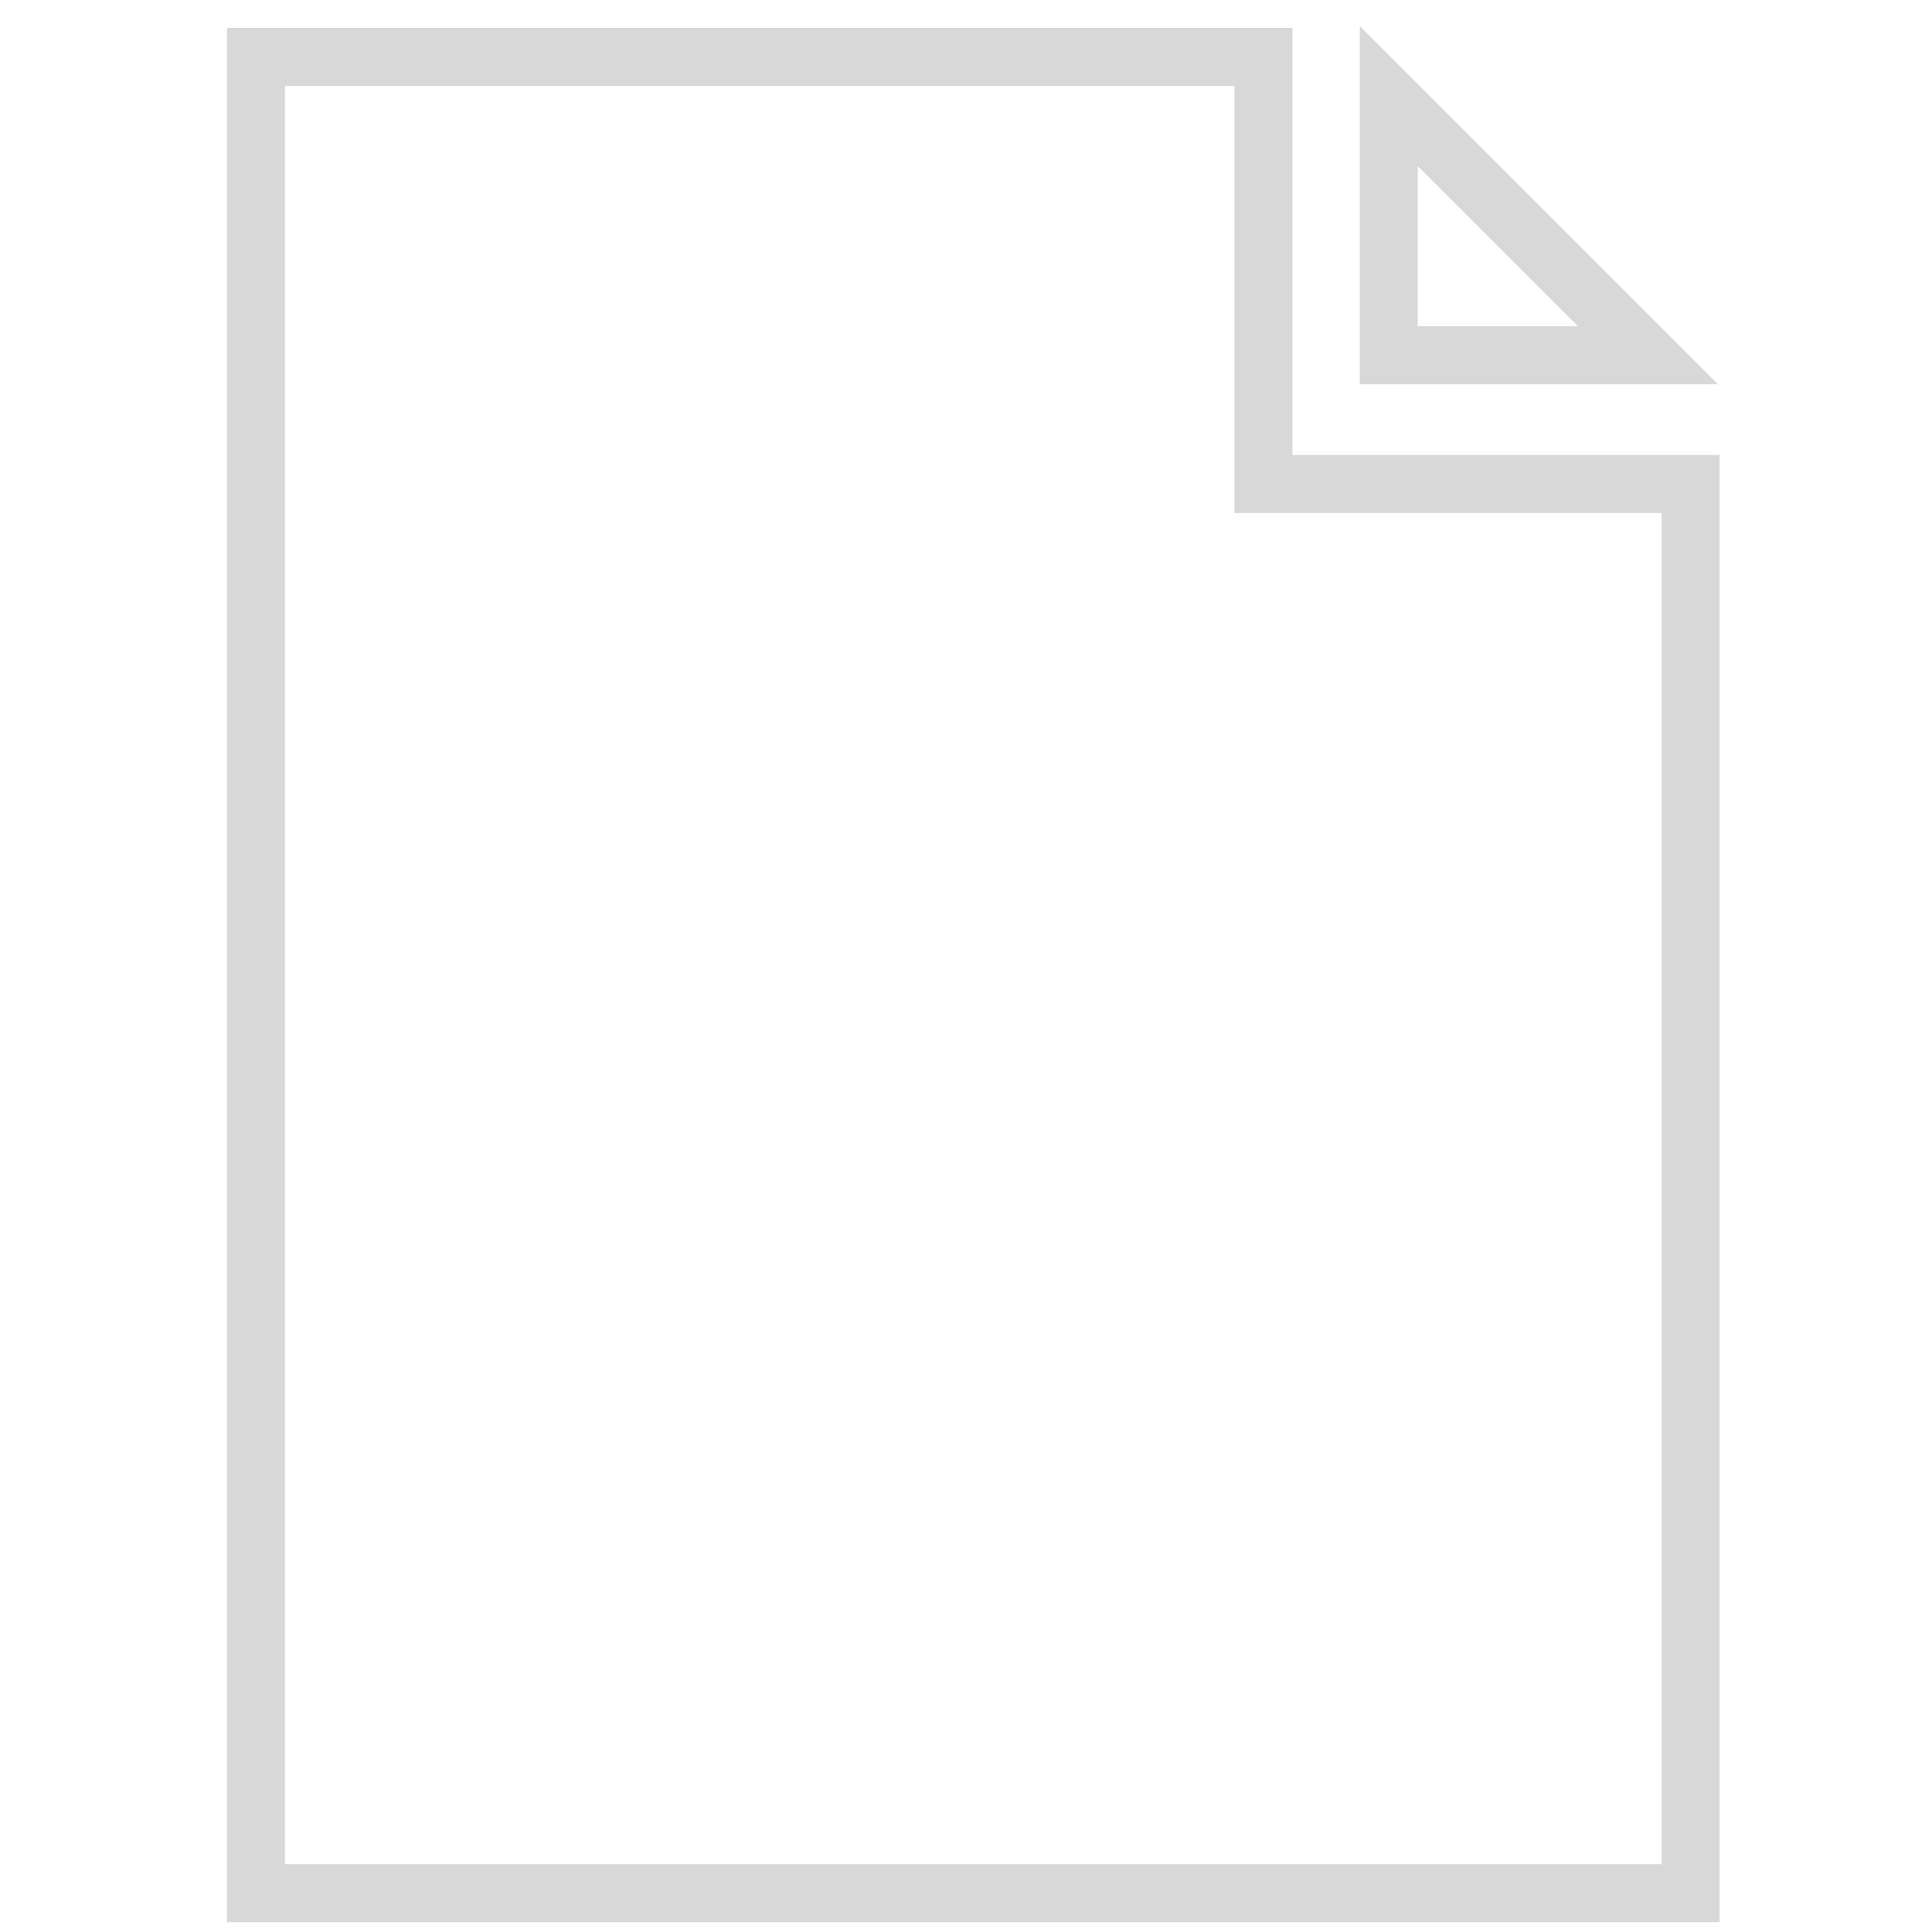
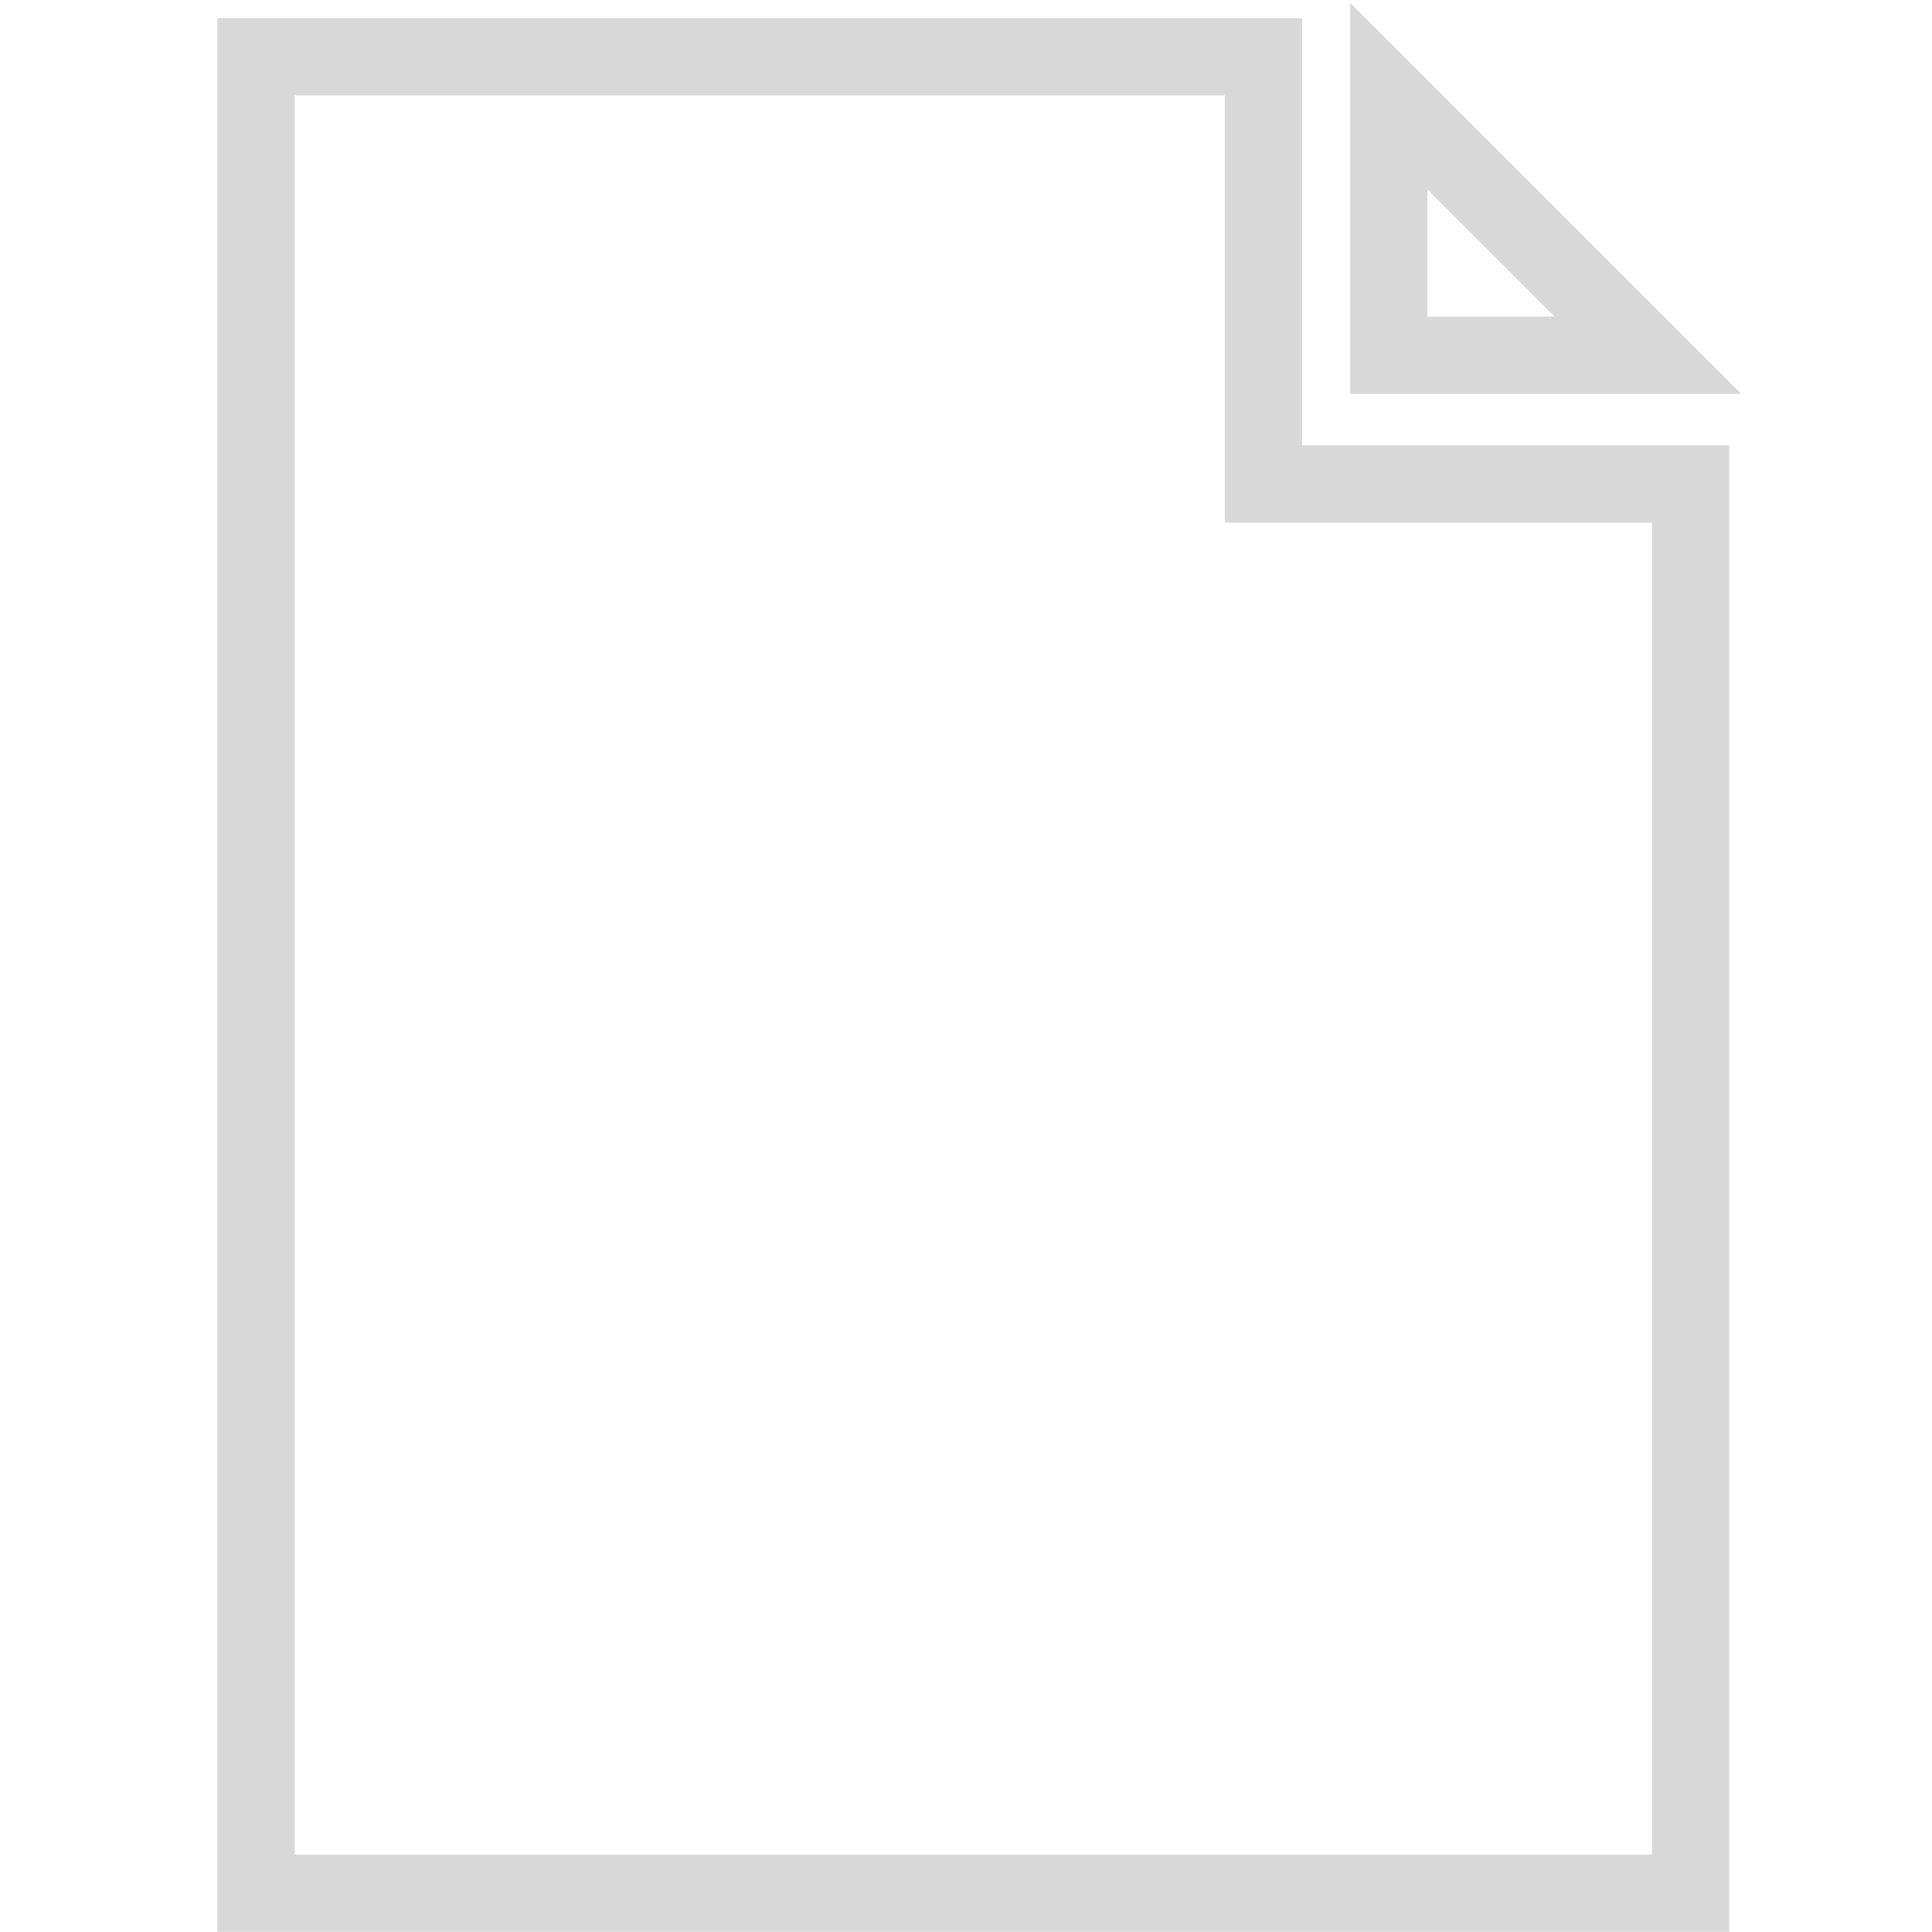
<svg xmlns="http://www.w3.org/2000/svg" version="1.1" id="Layer_1" x="0px" y="0px" width="100px" height="100px" viewBox="0 0 100 100" enable-background="new 0 0 100 100" xml:space="preserve">
-   <polygon fill="none" stroke="#D8D8D8" stroke-width="3" stroke-miterlimit="10" points="65.396,2.94 13.251,2.94 13.251,97.99   87.508,97.99 87.508,25.053 65.396,25.053 " />
-   <polygon fill="none" stroke="#D8D8D8" stroke-width="3" stroke-miterlimit="10" points="71.883,4.974 85.297,18.387 71.883,18.387   " />
+   <polygon fill="none" stroke="#D8D8D8" stroke-width="4" stroke-miterlimit="10" points="65.396,2.94 13.251,2.94 13.251,97.99   87.508,97.99 87.508,25.053 65.396,25.053 " />
+   <polygon fill="none" stroke="#D8D8D8" stroke-width="4" stroke-miterlimit="10" points="71.883,4.974 85.297,18.387 71.883,18.387   " />
</svg>
